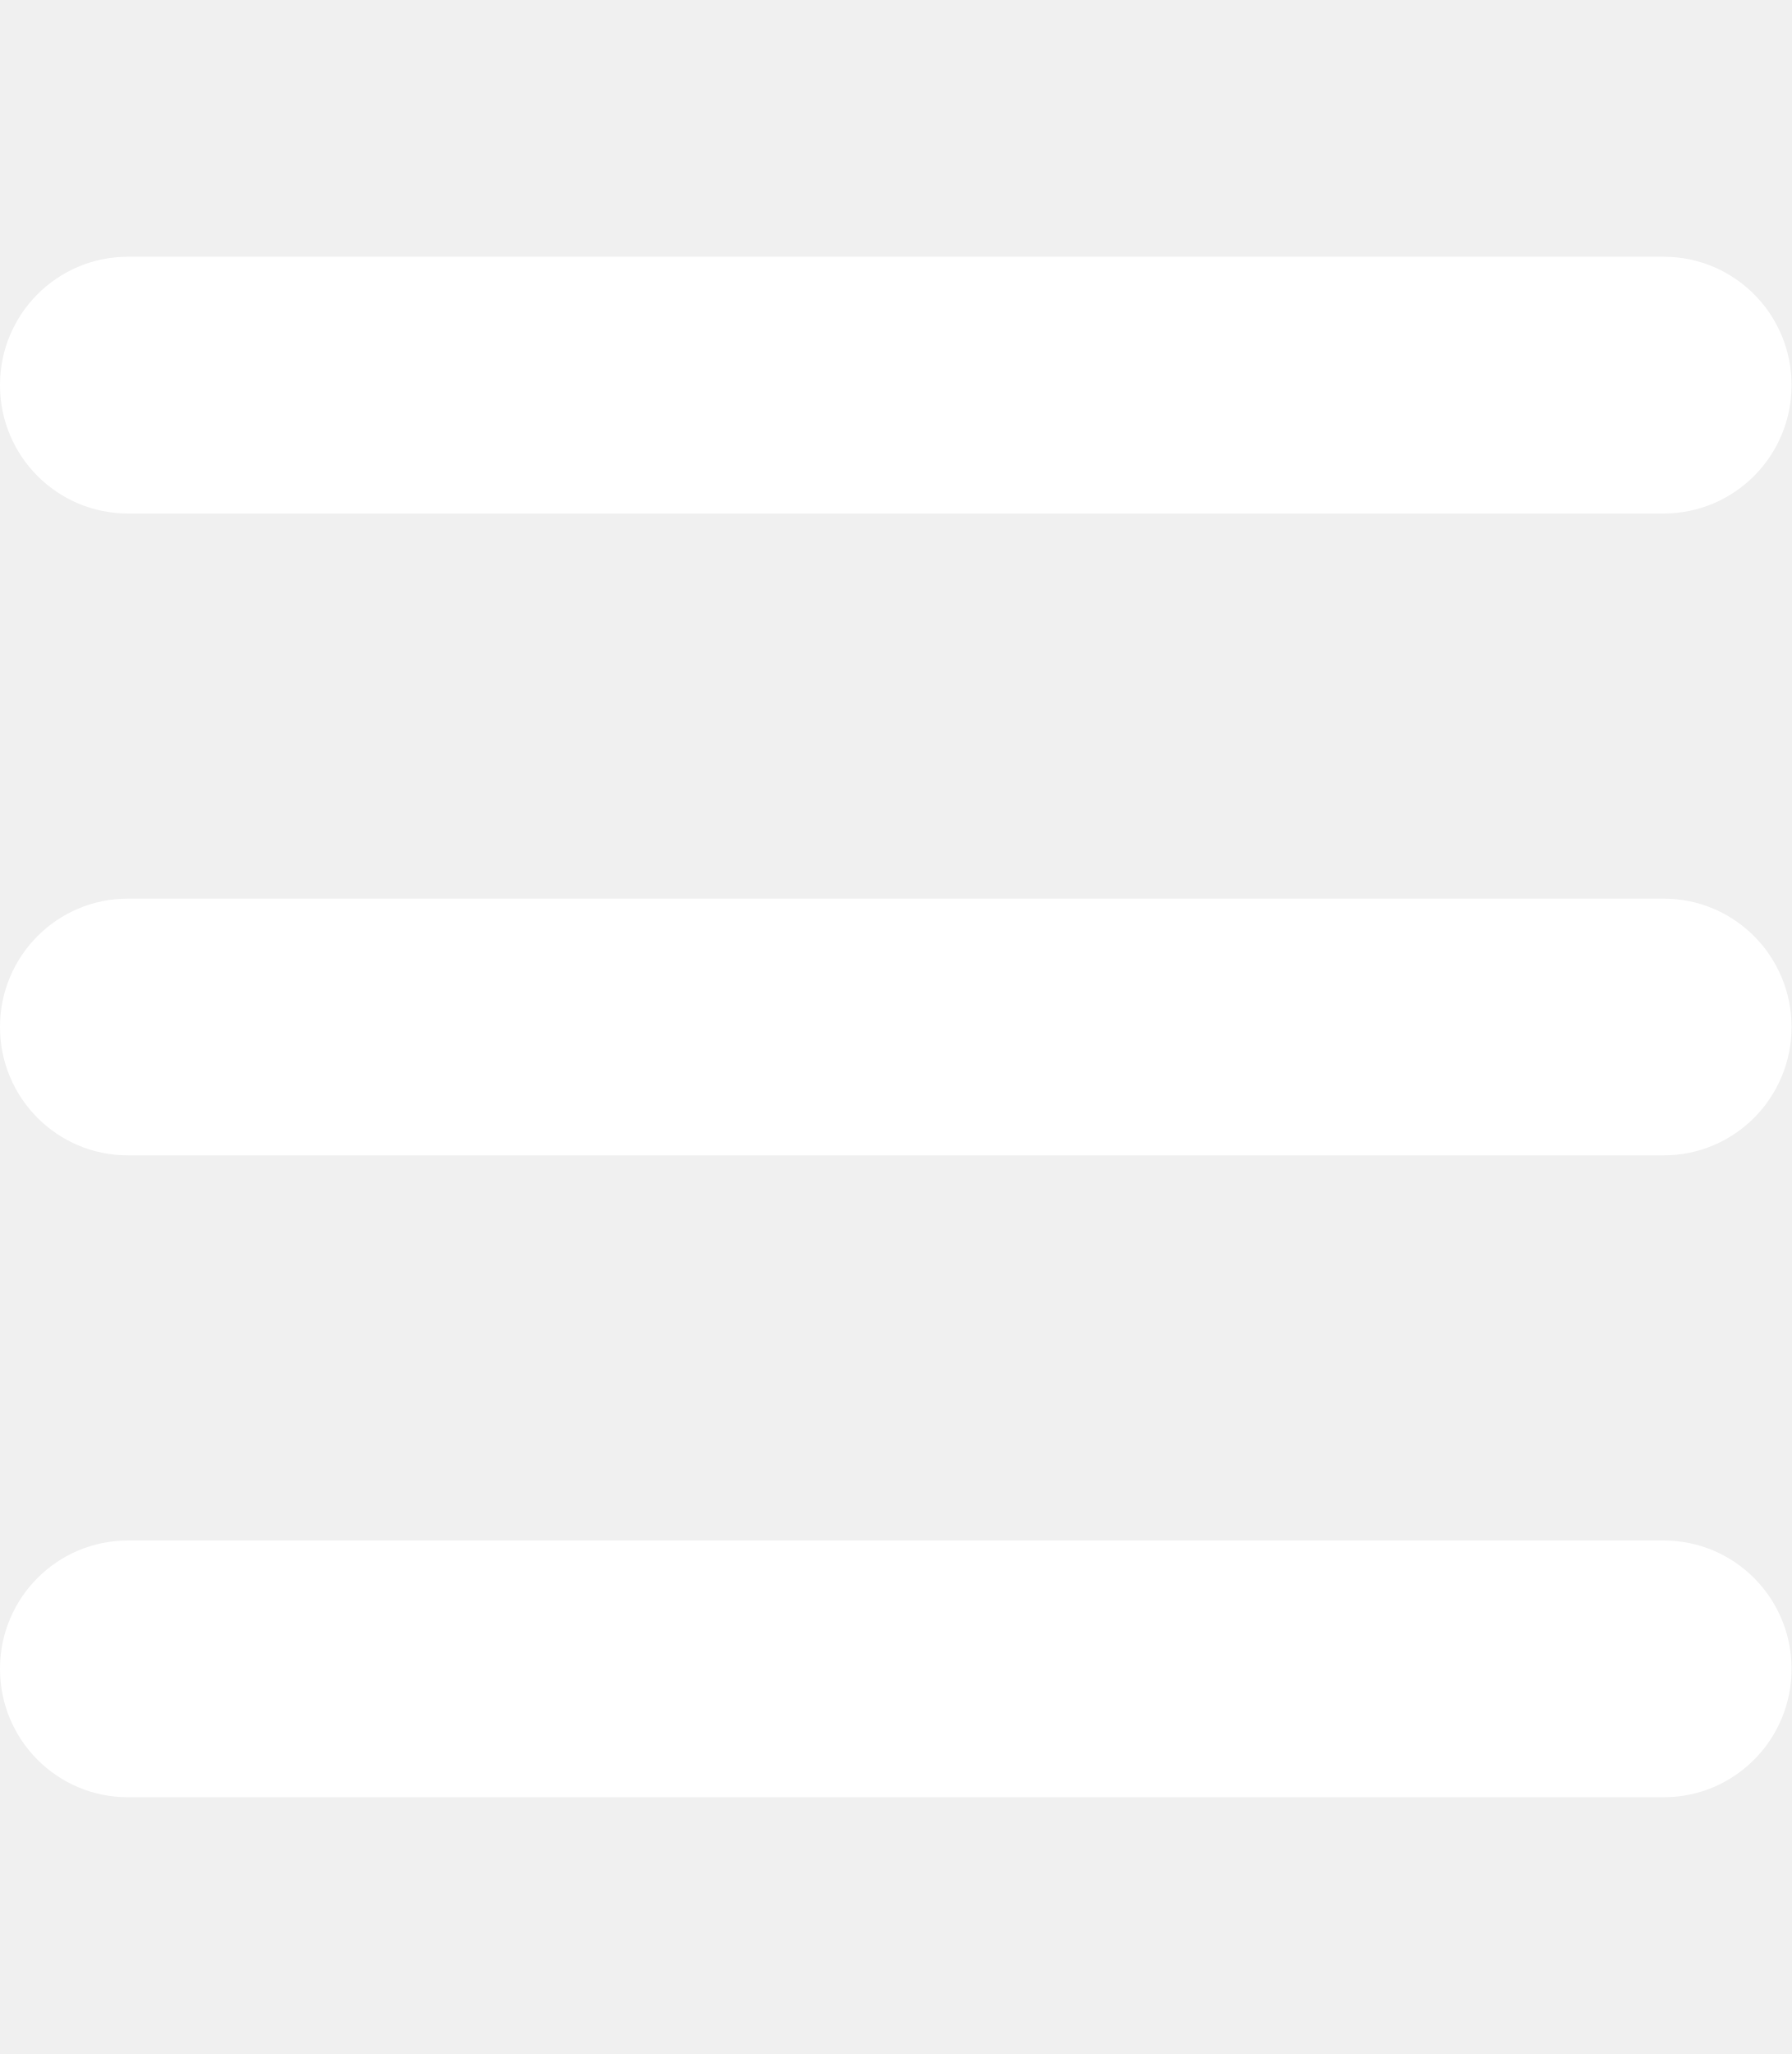
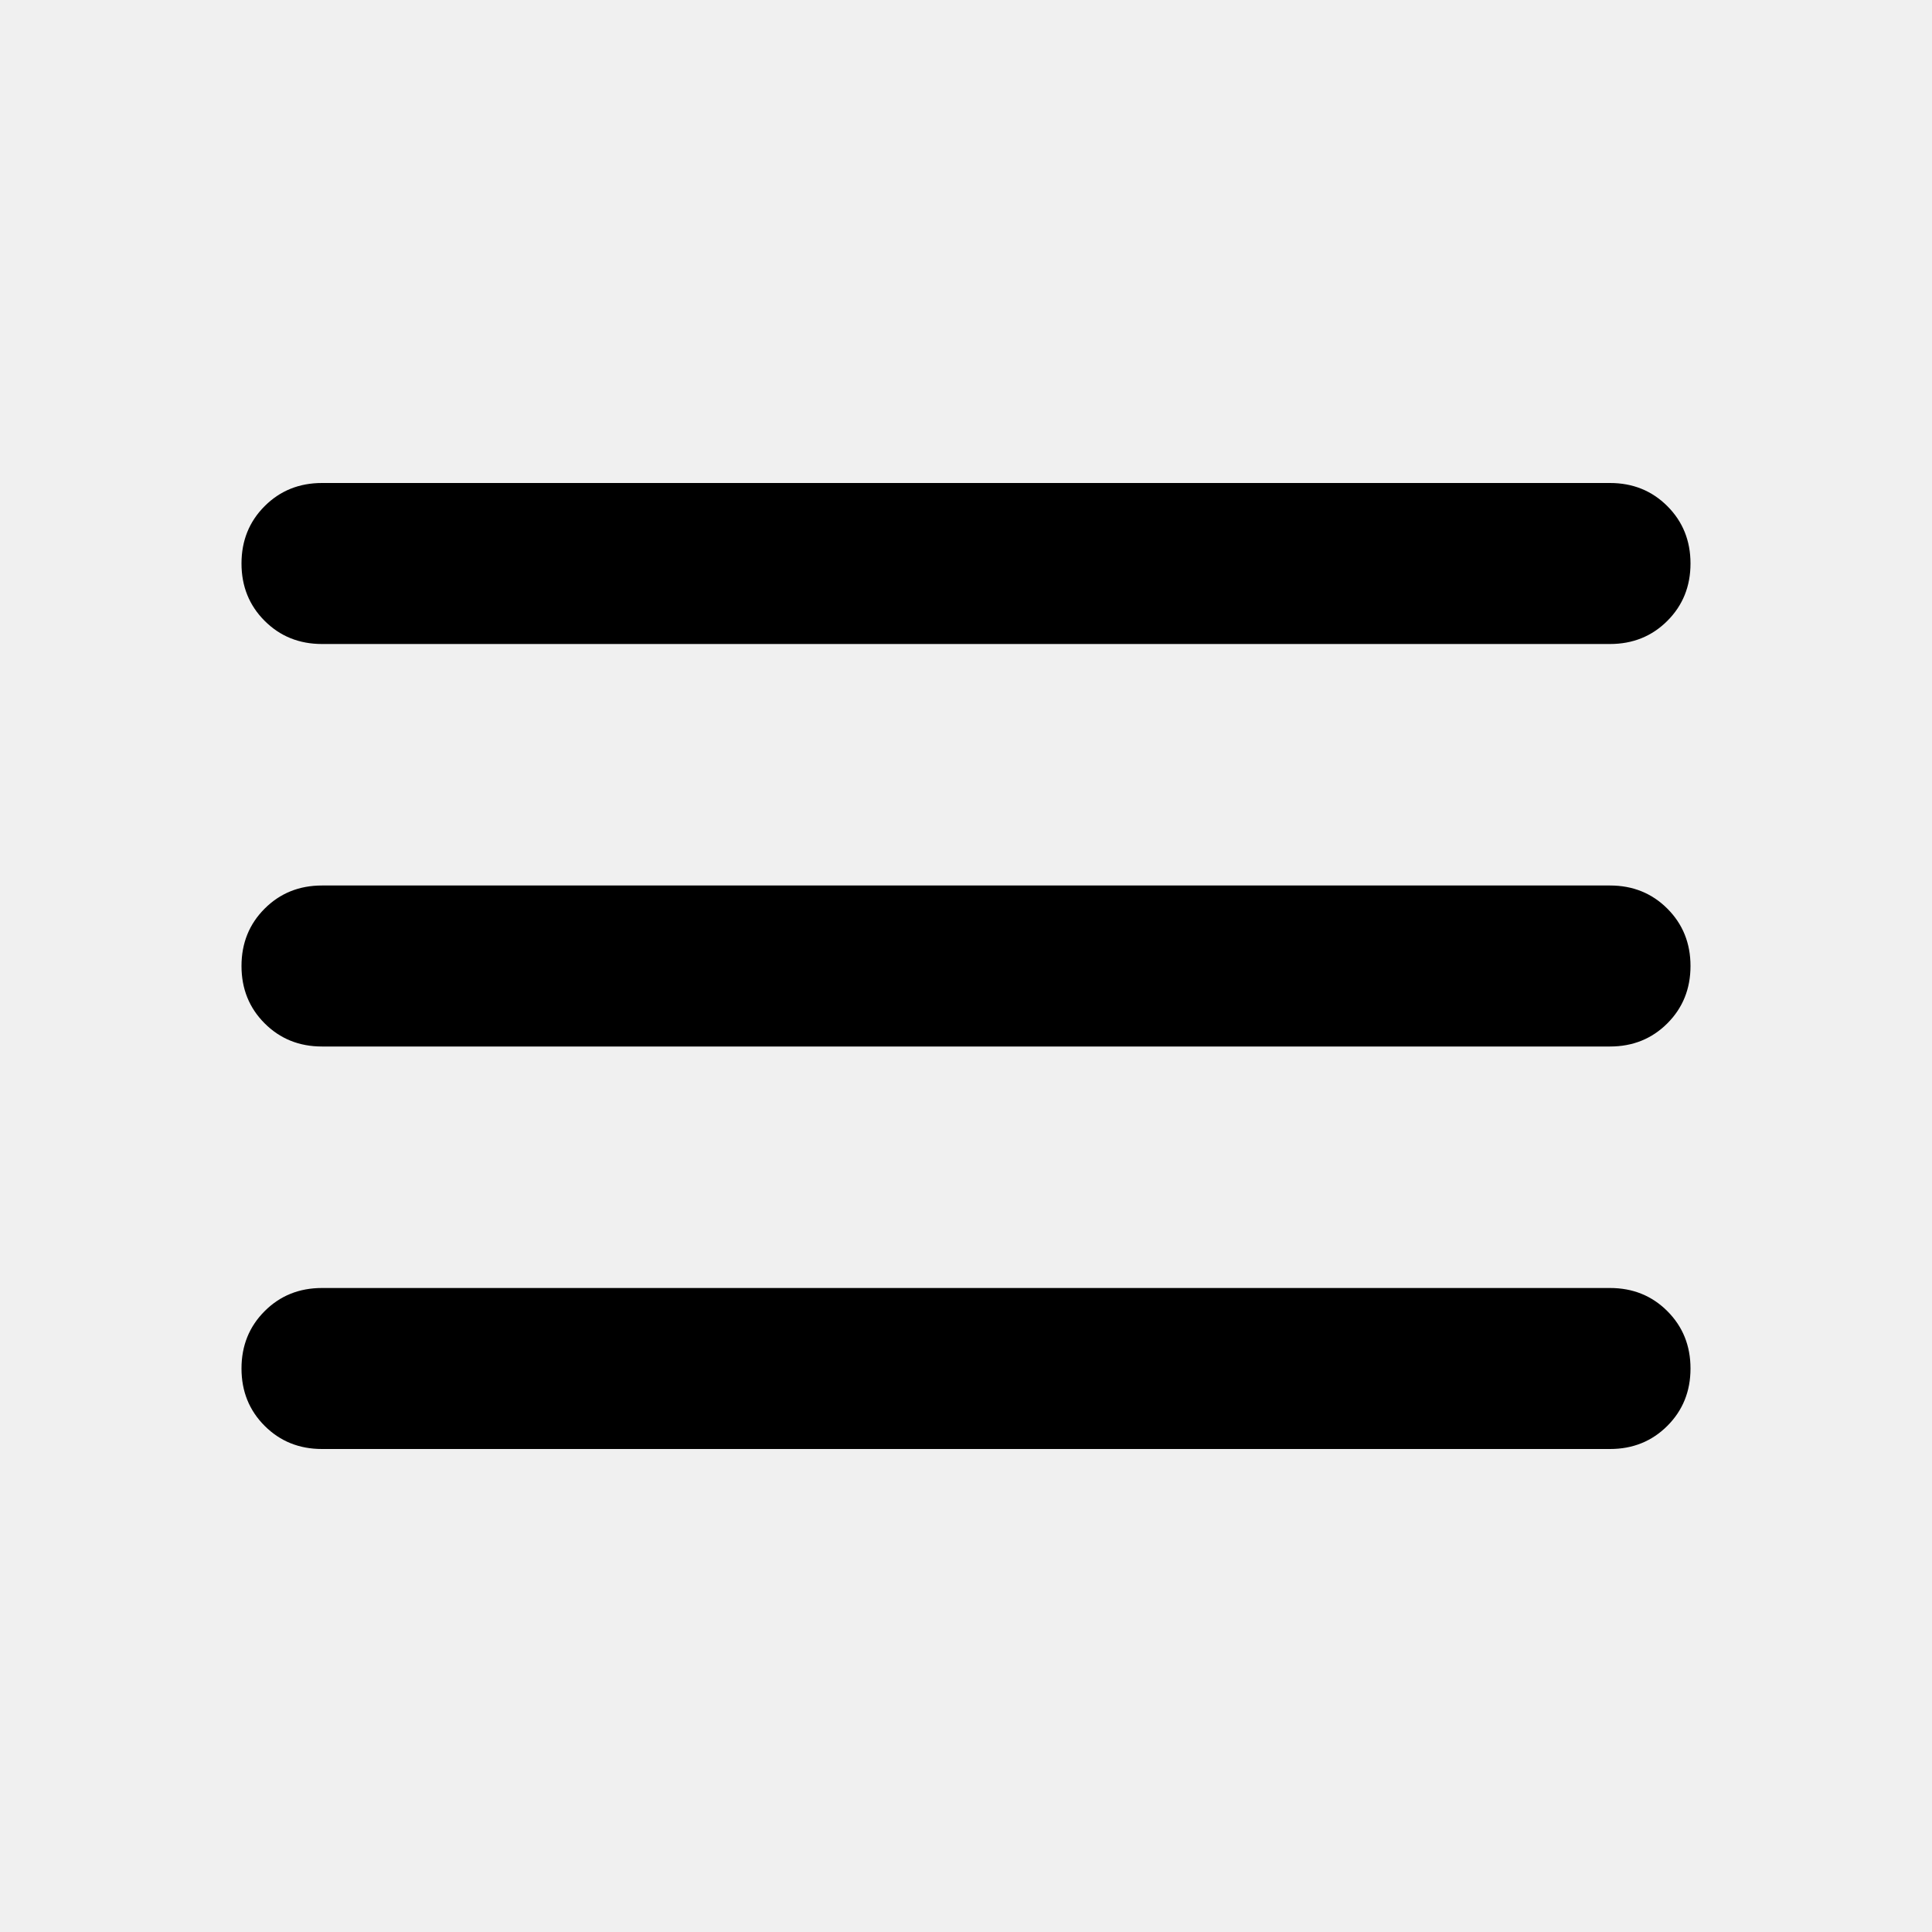
- <svg xmlns="http://www.w3.org/2000/svg" width="116" height="133" xml:space="preserve" overflow="hidden">
-   <g>
-     <path d="M0 24.857C0 20.274 3.703 16.571 8.286 16.571L107.714 16.571C112.297 16.571 116 20.274 116 24.857 116 29.44 112.297 33.143 107.714 33.143L8.286 33.143C3.703 33.143 0 29.44 0 24.857ZM0 66.286C0 61.703 3.703 58 8.286 58L107.714 58C112.297 58 116 61.703 116 66.286 116 70.869 112.297 74.571 107.714 74.571L8.286 74.571C3.703 74.571 0 70.869 0 66.286ZM116 107.714C116 112.297 112.297 116 107.714 116L8.286 116C3.703 116 0 112.297 0 107.714 0 103.131 3.703 99.429 8.286 99.429L107.714 99.429C112.297 99.429 116 103.131 116 107.714Z" fill="#FFFFFF" transform="scale(1 1.00323)" />
-   </g>
+ <svg xmlns="http://www.w3.org/2000/svg" height="24px" viewBox="0 -960 960 960" width="24px" fill="#000000">
+   <path d="M160-240q-17 0-28.5-11.5T120-280q0-17 11.5-28.5T160-320h640q17 0 28.5 11.5T840-280q0 17-11.5 28.5T800-240H160Zm0-200q-17 0-28.5-11.5T120-480q0-17 11.5-28.5T160-520h640q17 0 28.5 11.5T840-480q0 17-11.5 28.5T800-440H160Zm0-200q-17 0-28.5-11.5T120-680q0-17 11.5-28.5T160-720h640q17 0 28.5 11.5T840-680q0 17-11.5 28.5T800-640H160Z" />
</svg>
